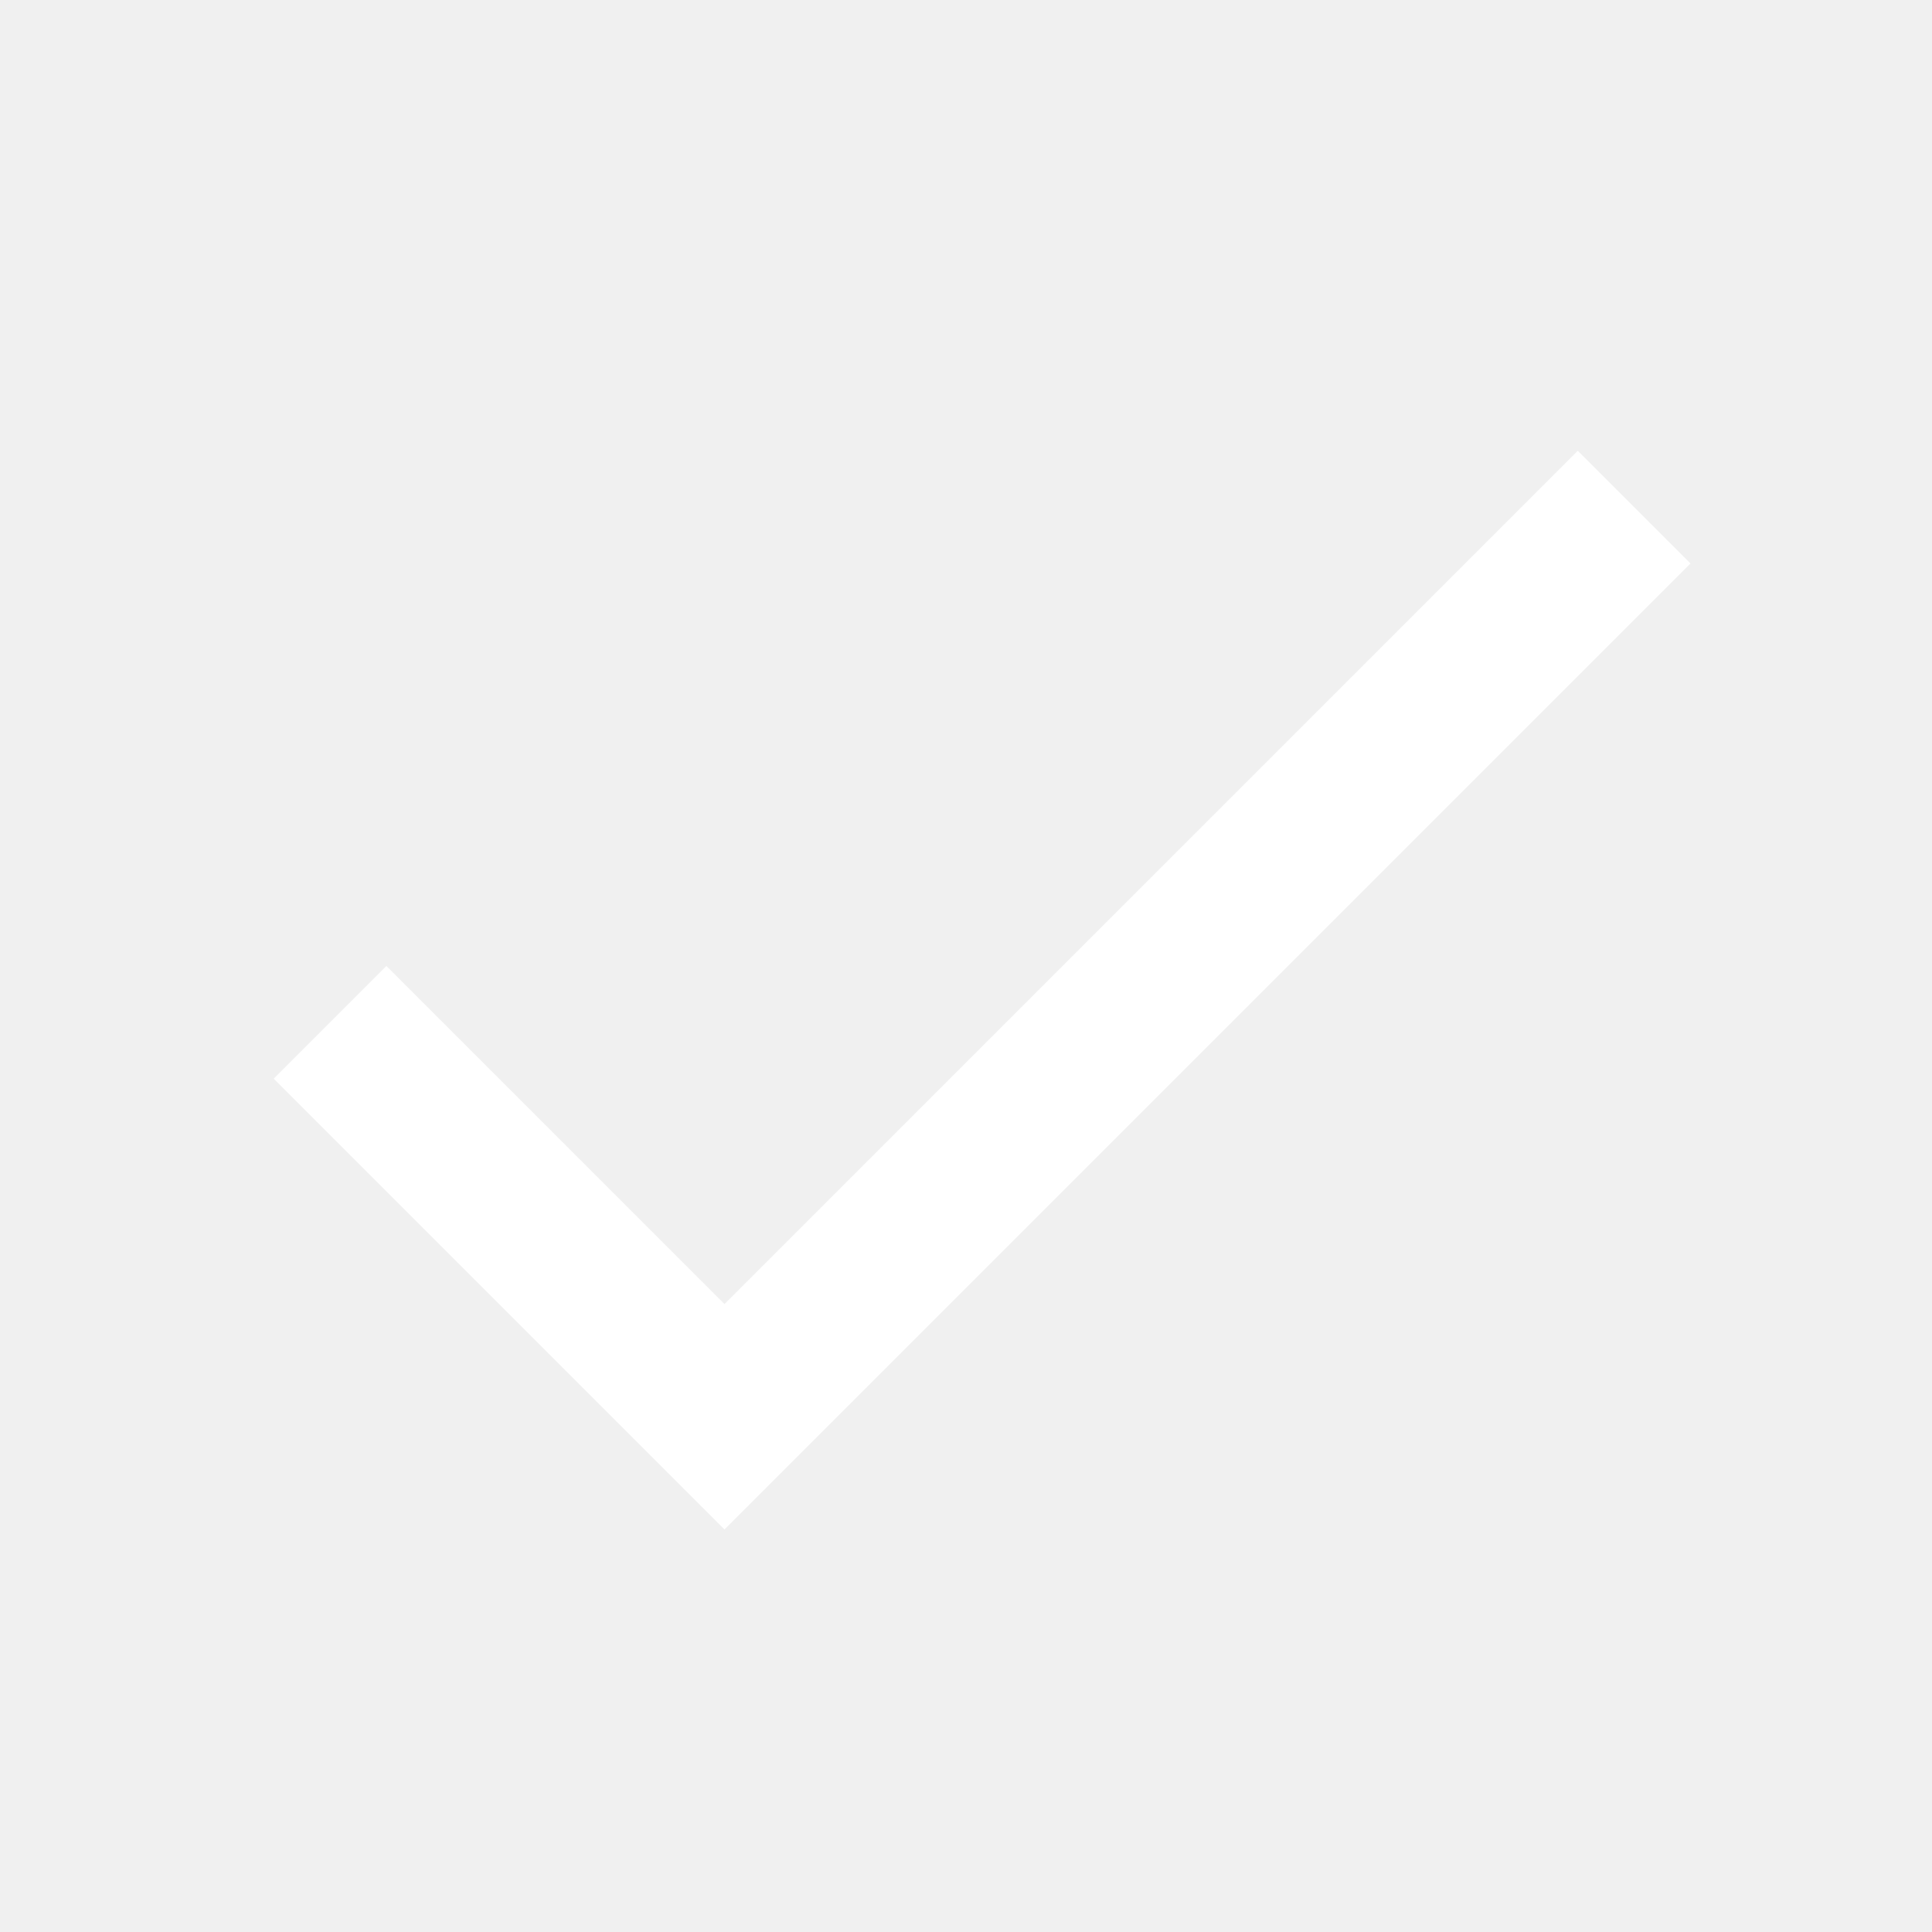
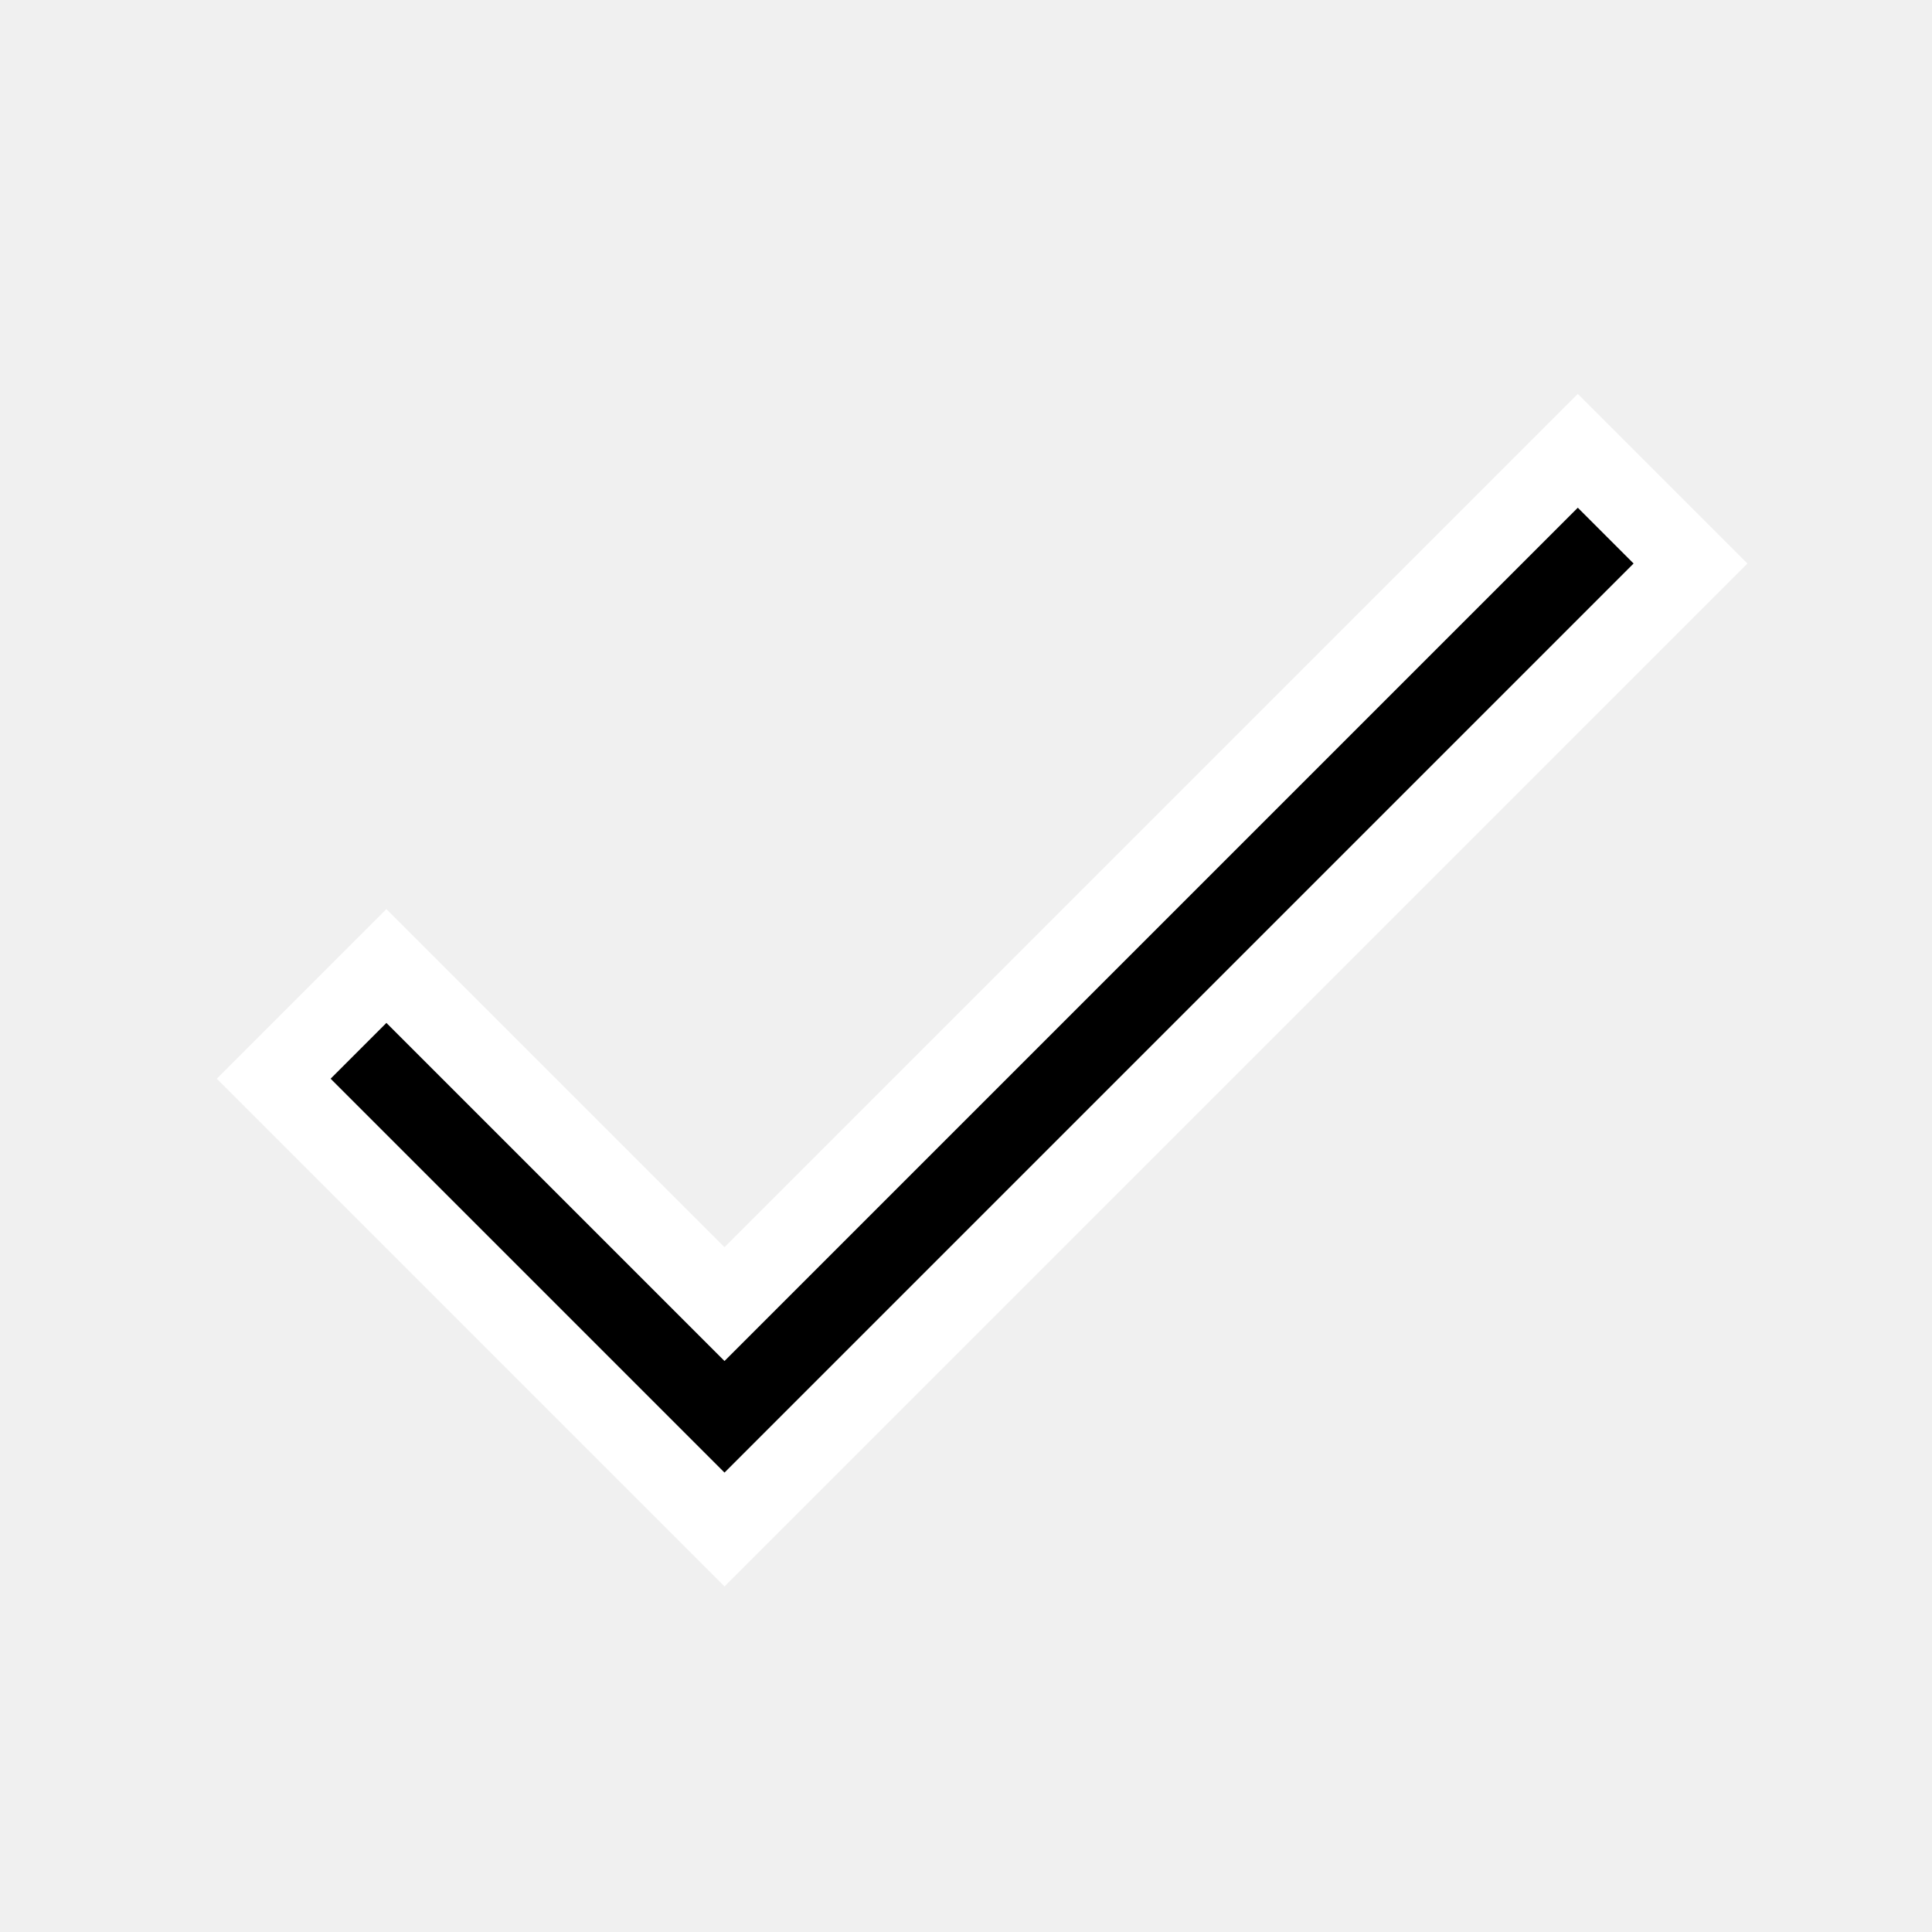
<svg xmlns="http://www.w3.org/2000/svg" height="24" viewBox="0 0 24 24" width="24">
  <path d="M0 0h24v24H0z" fill="none" />
-   <path d="M9 16.2L4.8 12l-1.4 1.4L9 19 21 7l-1.4-1.4L9 16.2z" fill="white" />
+   <path d="M9 16.2L4.8 12l-1.4 1.4L9 19 21 7l-1.4-1.4L9 16.2z" stroke="white" />
</svg>
